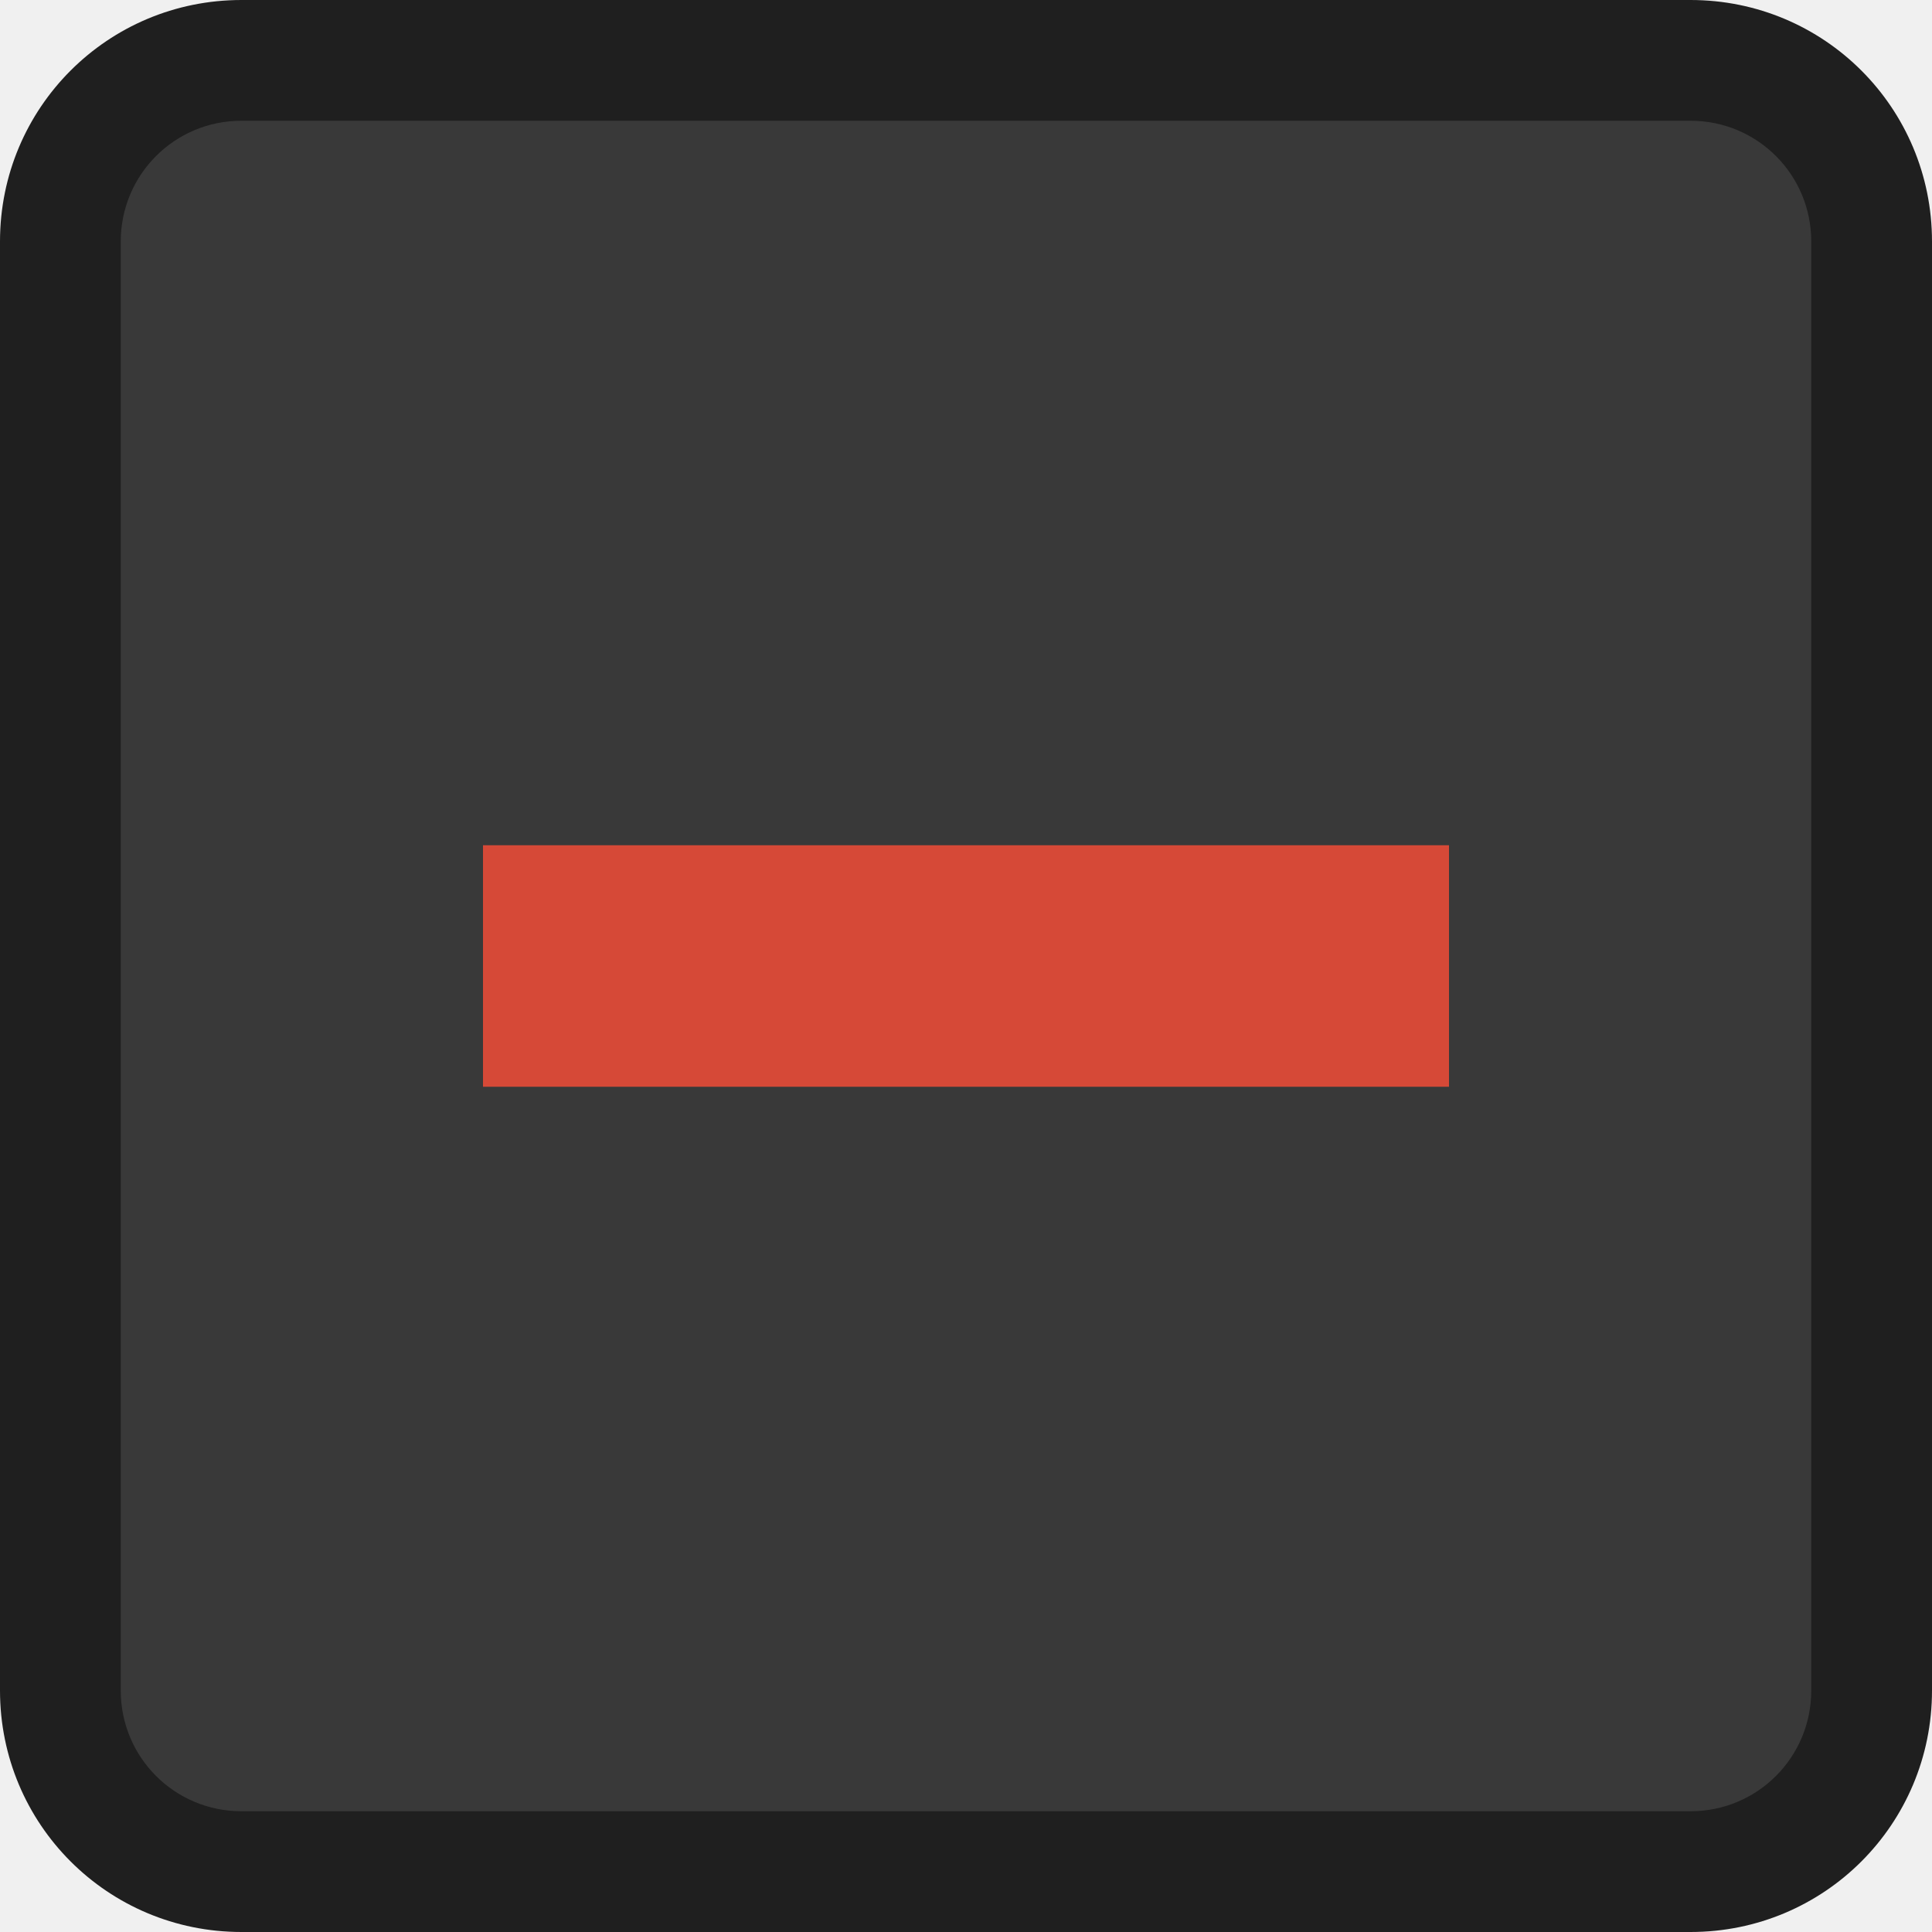
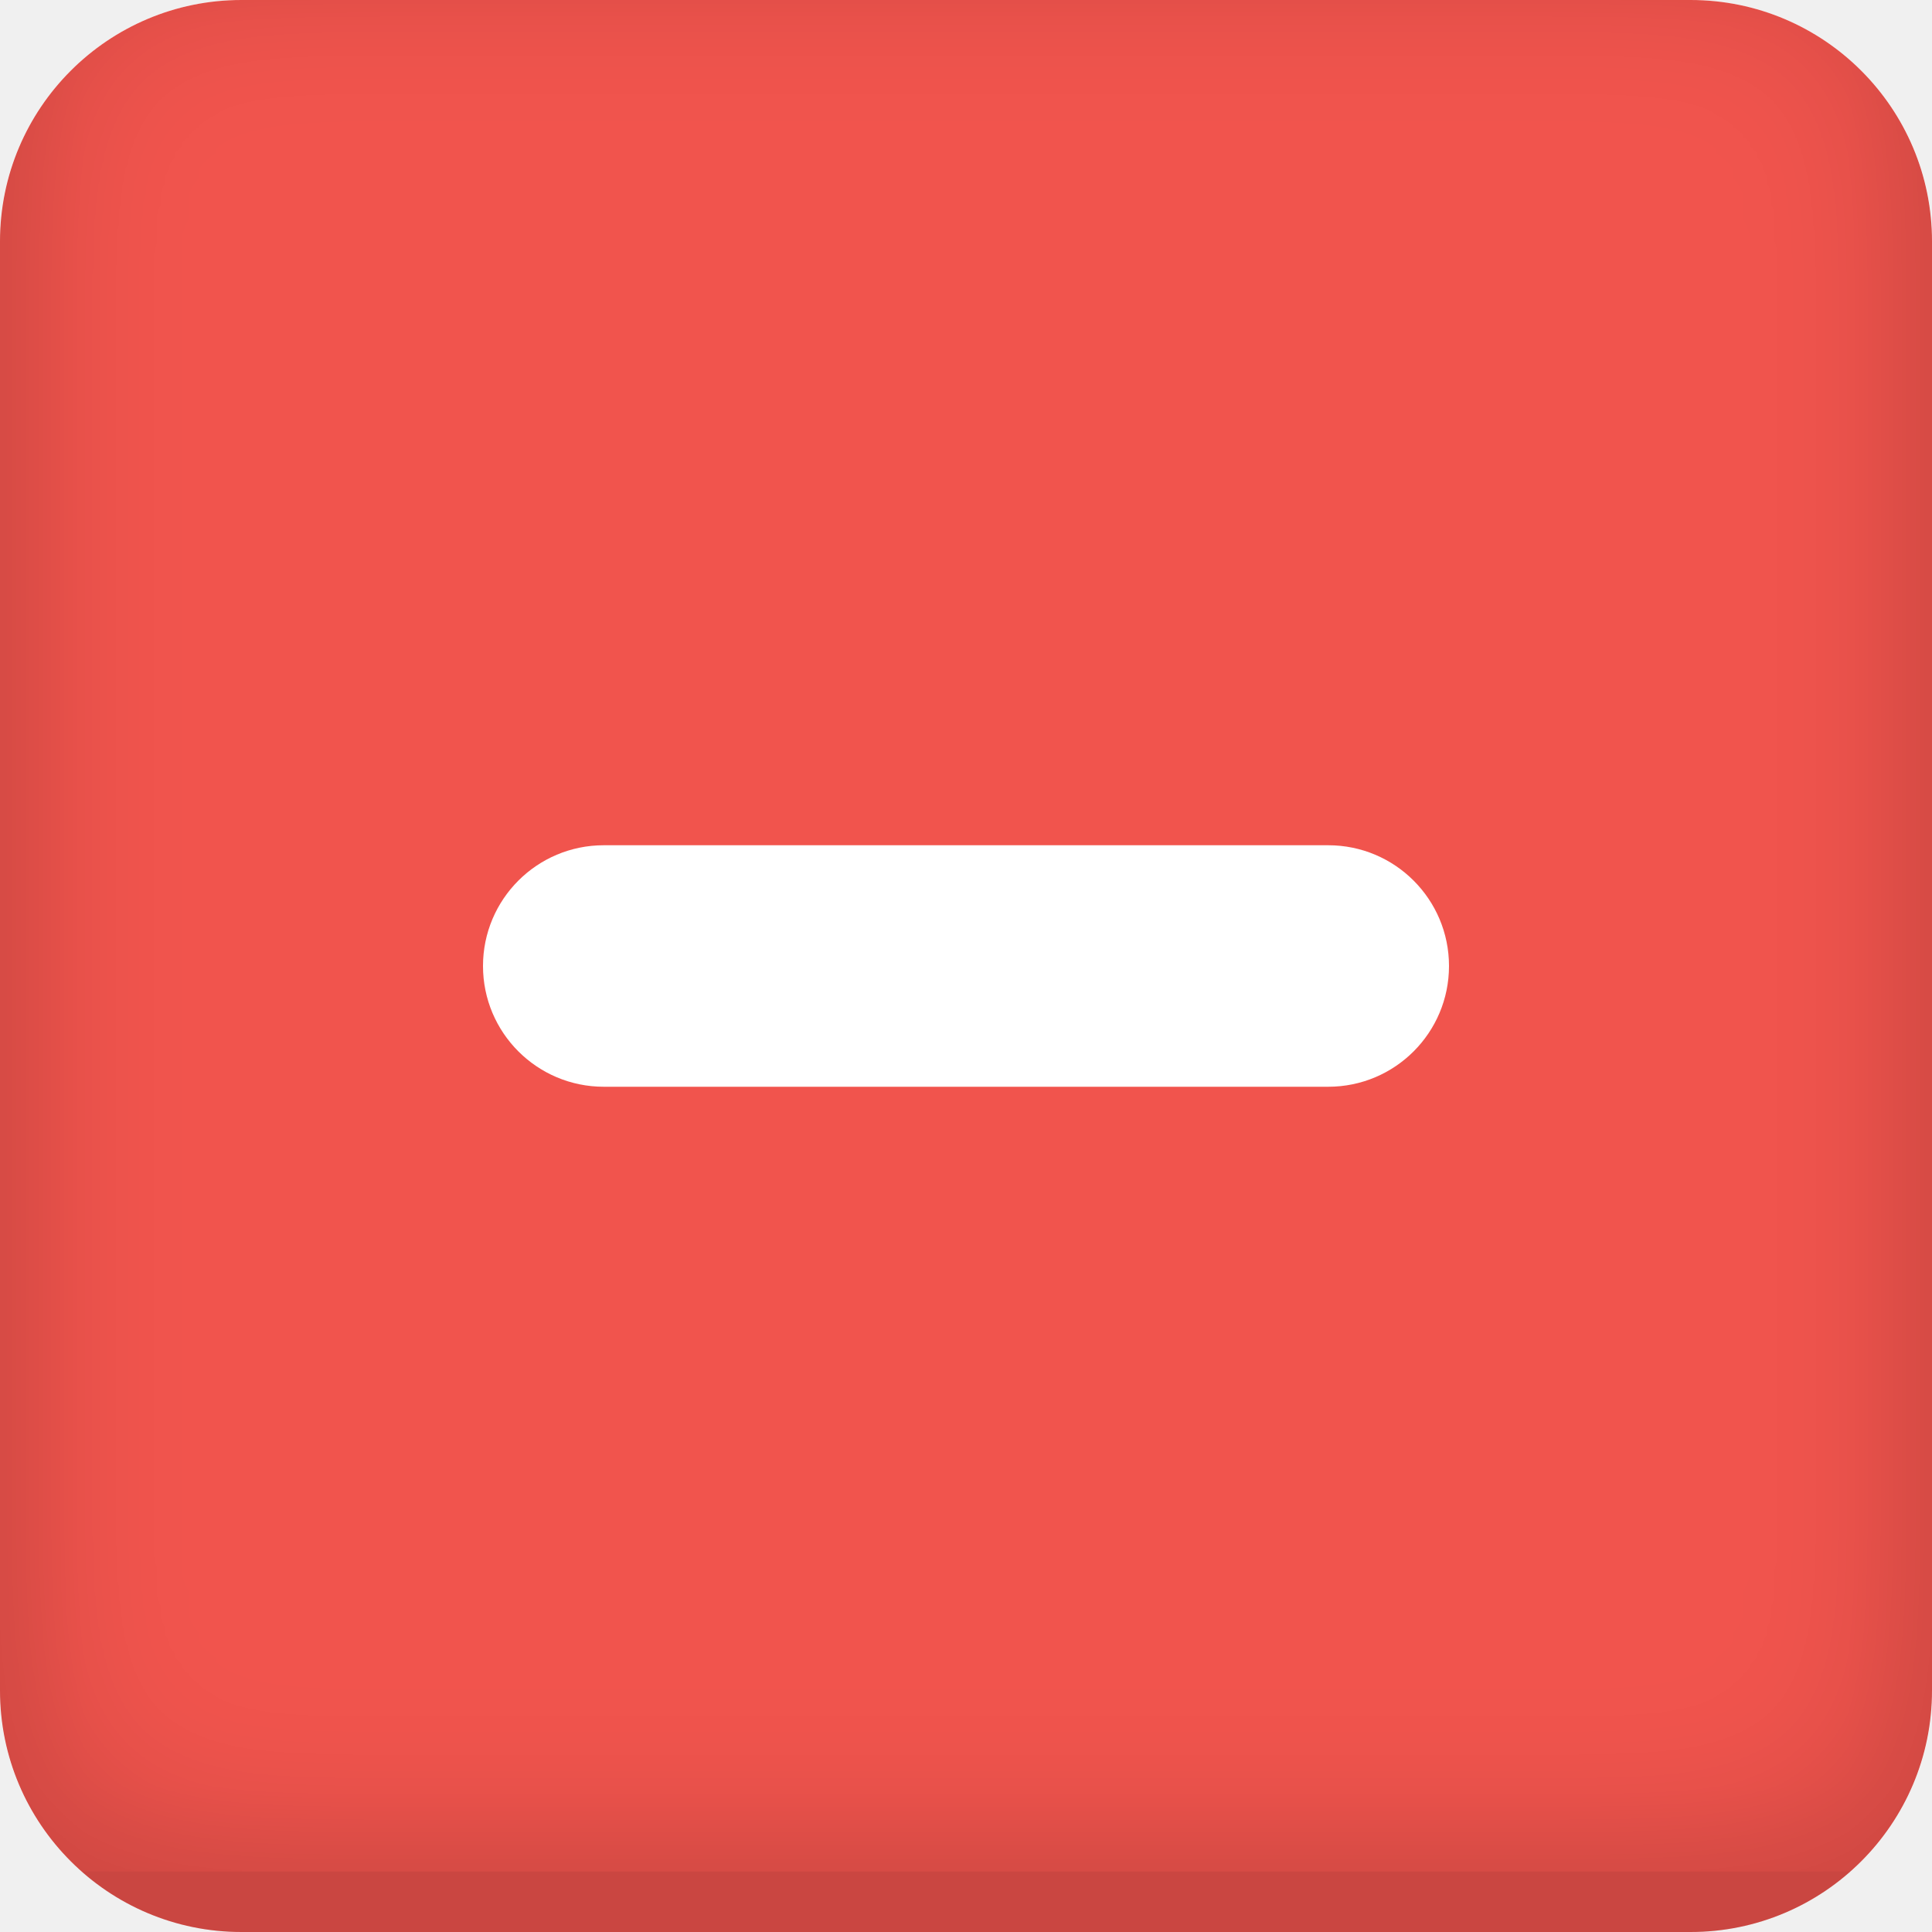
- <svg xmlns="http://www.w3.org/2000/svg" viewBox="0 0 16 16">
-   <g transform="translate(0 -1036.362)">
-     <rect width="14.821" x=".621" y="1037.046" rx="1" height="14.758" style="fill:#393939" />
-     <path style="fill:#1f1f1f" d="M 2 0 C 0.892 0 3.2526065e-18 0.892 0 2 L 0 14 C 0 15.108 0.892 16 2 16 L 14 16 C 15.108 16 16 15.108 16 14 L 16 2 C 16 0.892 15.108 3.2526065e-18 14 0 L 2 0 z M 2 1 L 14 1 C 14.554 1 15 1.446 15 2 L 15 14 C 15 14.554 14.554 15 14 15 L 2 15 C 1.446 15 1 14.554 1 14 L 1 2 C 1 1.446 1.446 1 2 1 z " transform="translate(0 1036.362)" />
-     <rect width="8" x="4" y="1043.362" height="2" style="fill:#d64937" />
+ <svg xmlns="http://www.w3.org/2000/svg" xmlns:xlink="http://www.w3.org/1999/xlink" width="16px" height="16px" viewBox="0 0 16 16" version="1.1">
+   <defs>
+     <rect id="path-1" x="0" y="0" width="16" height="16" rx="2" />
+     <filter x="-50%" y="-50%" width="200%" height="200%" filterUnits="objectBoundingBox" id="filter-2">
+       <feGaussianBlur stdDeviation="0.75" in="SourceAlpha" result="shadowBlurInner1" />
+       <feOffset dx="0" dy="-0.5" in="shadowBlurInner1" result="shadowOffsetInner1" />
+       <feComposite in="shadowOffsetInner1" in2="SourceAlpha" operator="arithmetic" k2="-1" k3="1" result="shadowInnerInner1" />
+       <feColorMatrix values="0 0 0 0 0   0 0 0 0 0   0 0 0 0 0  0 0 0 0.16 0" type="matrix" in="shadowInnerInner1" />
+     </filter>
+   </defs>
+   <g id="Page-1" stroke="none" stroke-width="1" fill="none" fill-rule="evenodd">
+     <g id="checkbox-dark-sheet" transform="translate(-56, -16)">
+       <g id="assets/checkbox-mixed-dark" transform="translate(56, 16)">
+         <g id="checkbox-base-selected">
+           <g id="checkbox-base">
+             <use fill="#F1544D" fill-rule="evenodd" xlink:href="#path-1" />
+             <use fill="black" fill-opacity="1" filter="url(#filter-2)" xlink:href="#path-1" />
+           </g>
+         </g>
+         <g id="mark-mixed" transform="translate(4, 7)" fill="#FFFFFF">
+           <rect x="0" y="0" width="8" height="2" rx="1" />
+         </g>
+       </g>
+     </g>
  </g>
</svg>
